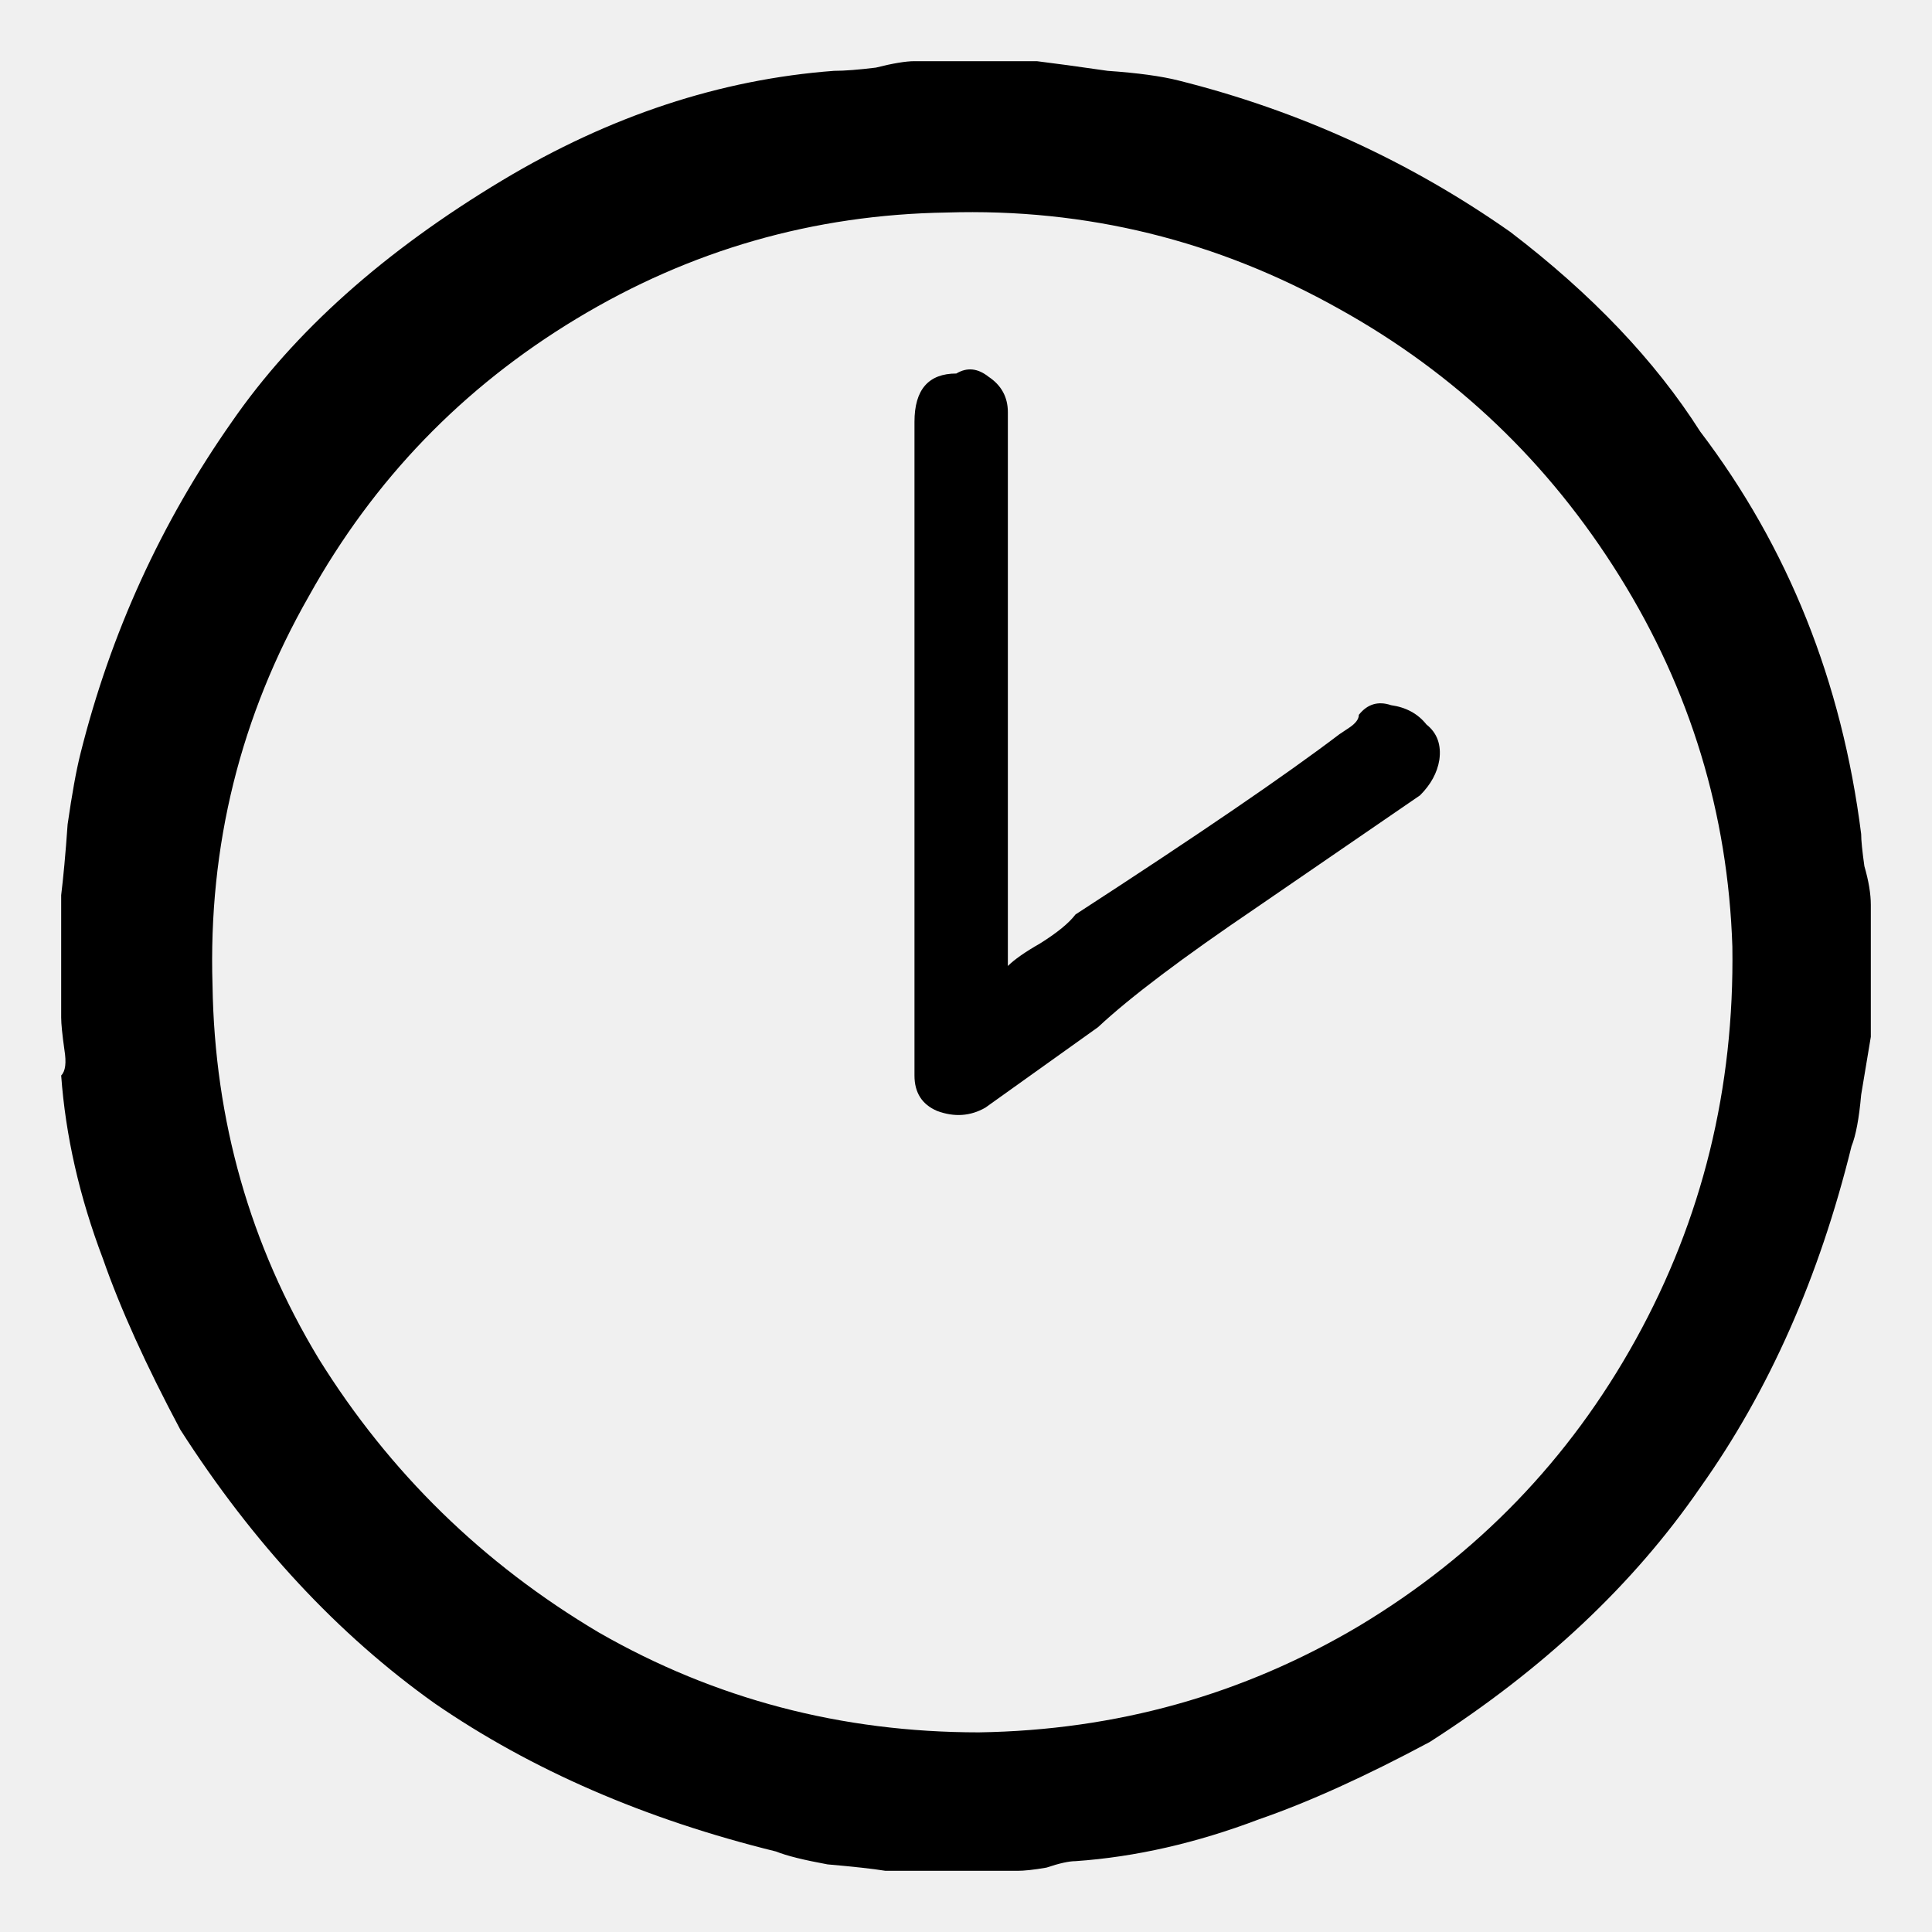
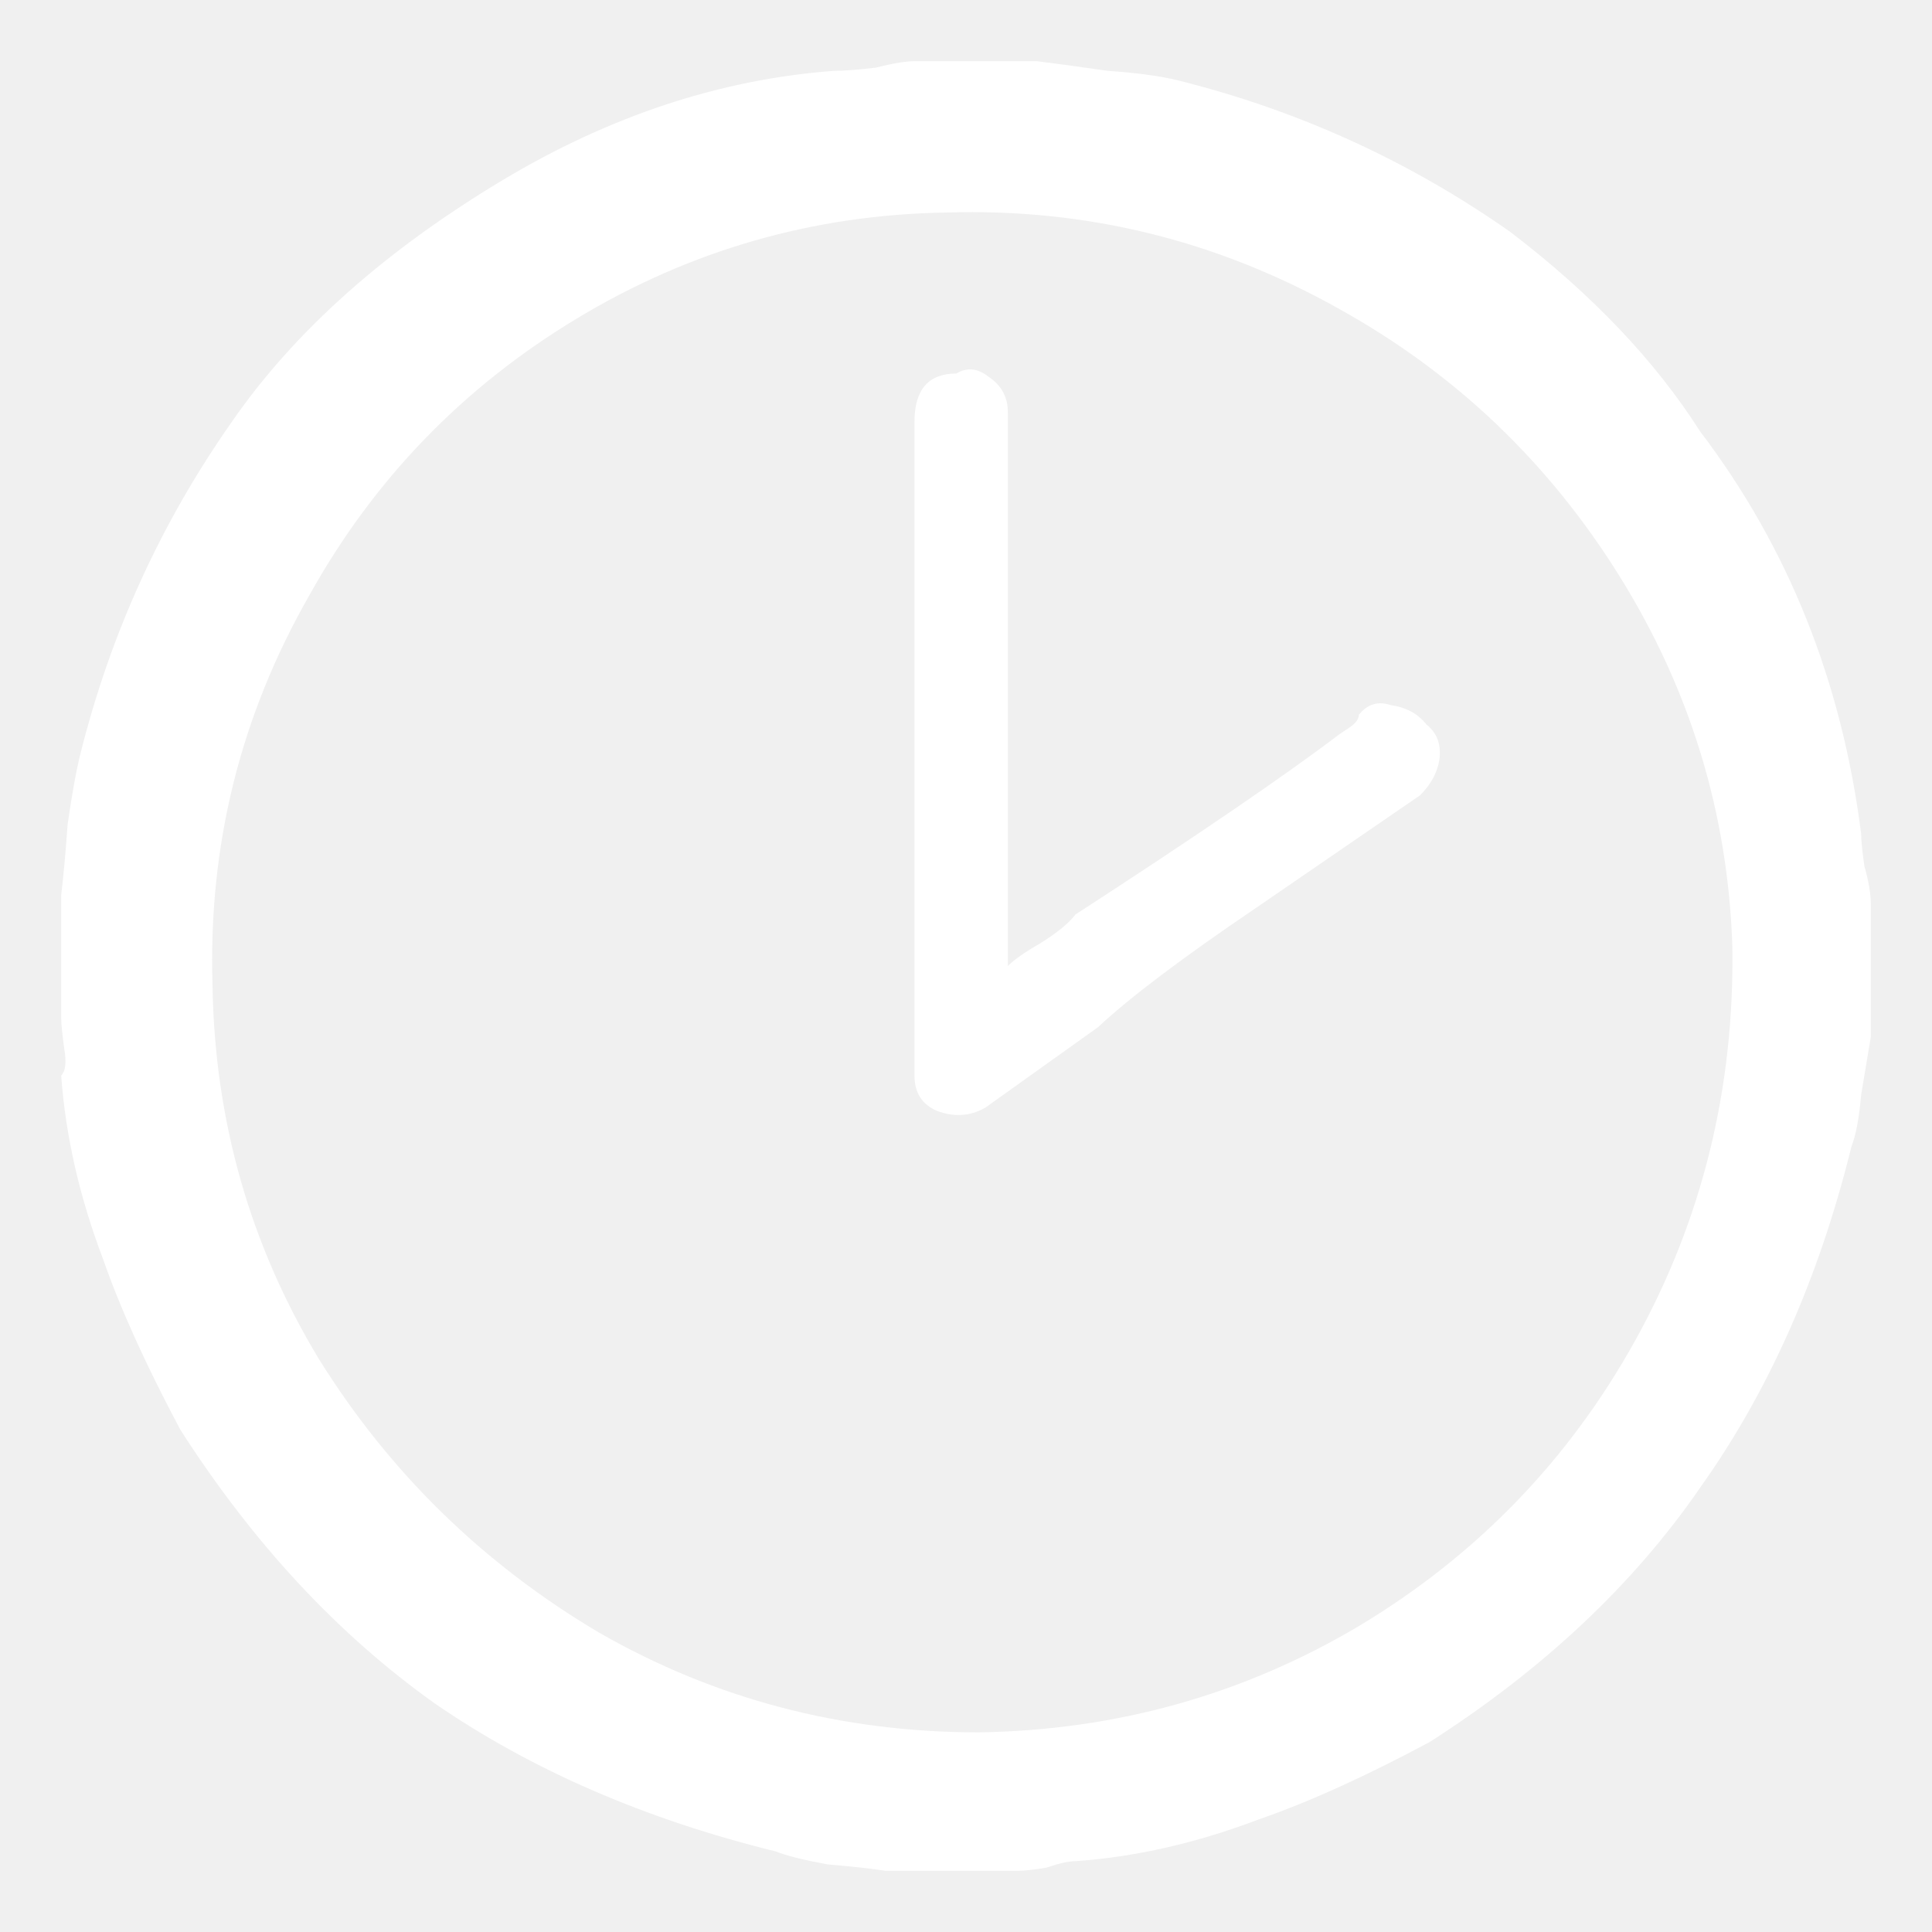
<svg xmlns="http://www.w3.org/2000/svg" width="12" height="12" viewBox="0 0 12 12" fill="none">
-   <path d="M5.68 0.38H6.44C6.547 0.393 6.693 0.413 6.88 0.44C7.067 0.453 7.213 0.473 7.32 0.5C8.067 0.687 8.753 1 9.38 1.44C9.887 1.827 10.28 2.24 10.56 2.68C11.107 3.4 11.44 4.233 11.56 5.18C11.56 5.22 11.567 5.287 11.58 5.38C11.607 5.473 11.62 5.553 11.62 5.62V6.44C11.607 6.52 11.587 6.64 11.56 6.8C11.547 6.947 11.527 7.053 11.5 7.12C11.3 7.933 10.987 8.64 10.56 9.24C10.147 9.84 9.587 10.367 8.88 10.82C8.48 11.034 8.127 11.194 7.82 11.3C7.433 11.447 7.053 11.534 6.68 11.56C6.64 11.56 6.58 11.573 6.5 11.6C6.42 11.614 6.36 11.62 6.32 11.62H5.5C5.42 11.607 5.3 11.594 5.14 11.58C4.993 11.553 4.887 11.527 4.82 11.5C4.007 11.3 3.3 10.993 2.7 10.58C2.1 10.153 1.573 9.587 1.12 8.88C0.907 8.48 0.747 8.127 0.64 7.82C0.493 7.433 0.407 7.053 0.38 6.68C0.407 6.653 0.413 6.6 0.4 6.52C0.387 6.427 0.38 6.36 0.38 6.32V5.56C0.393 5.453 0.407 5.307 0.42 5.12C0.447 4.933 0.473 4.787 0.5 4.68C0.687 3.933 1 3.247 1.44 2.62C1.827 2.06 2.387 1.56 3.12 1.12C3.787 0.72 4.473 0.493 5.18 0.44C5.247 0.44 5.333 0.433 5.44 0.42C5.547 0.393 5.627 0.38 5.68 0.38ZM1.32 6.12C1.333 6.96 1.553 7.733 1.98 8.44C2.42 9.147 3 9.713 3.72 10.14C4.44 10.553 5.227 10.76 6.08 10.76C6.933 10.747 7.72 10.527 8.44 10.1C9.173 9.66 9.747 9.067 10.16 8.32C10.573 7.573 10.773 6.76 10.76 5.88C10.733 5.053 10.5 4.287 10.06 3.58C9.62 2.873 9.04 2.32 8.32 1.92C7.56 1.493 6.747 1.293 5.88 1.32C5.053 1.333 4.287 1.553 3.58 1.98C2.873 2.407 2.32 2.98 1.92 3.7C1.493 4.447 1.293 5.253 1.32 6.12ZM6.26 6C6.3 5.96 6.367 5.913 6.46 5.86C6.567 5.793 6.64 5.733 6.68 5.68C7.44 5.187 7.987 4.813 8.32 4.56L8.38 4.52C8.42 4.493 8.44 4.467 8.44 4.44C8.493 4.373 8.56 4.353 8.64 4.38C8.733 4.393 8.807 4.433 8.86 4.5C8.927 4.553 8.953 4.627 8.94 4.72C8.927 4.8 8.887 4.873 8.82 4.94L7.8 5.64C7.347 5.947 7.02 6.193 6.82 6.38L6.12 6.88C6.027 6.933 5.927 6.94 5.82 6.9C5.727 6.86 5.68 6.787 5.68 6.68V2.62C5.68 2.42 5.767 2.32 5.94 2.32C6.007 2.28 6.073 2.287 6.14 2.34C6.22 2.393 6.26 2.467 6.26 2.56V6V5.98V6Z" fill="#000000" />
+   <path d="M5.68 0.38H6.44C6.547 0.393 6.693 0.413 6.88 0.44C7.067 0.453 7.213 0.473 7.32 0.5C8.067 0.687 8.753 1 9.38 1.44C9.887 1.827 10.28 2.24 10.56 2.68C11.107 3.4 11.44 4.233 11.56 5.18C11.56 5.22 11.567 5.287 11.58 5.38C11.607 5.473 11.62 5.553 11.62 5.62V6.44C11.607 6.52 11.587 6.64 11.56 6.8C11.547 6.947 11.527 7.053 11.5 7.12C11.3 7.933 10.987 8.64 10.56 9.24C10.147 9.84 9.587 10.367 8.88 10.82C8.48 11.034 8.127 11.194 7.82 11.3C7.433 11.447 7.053 11.534 6.68 11.56C6.64 11.56 6.58 11.573 6.5 11.6C6.42 11.614 6.36 11.62 6.32 11.62H5.5C5.42 11.607 5.3 11.594 5.14 11.58C4.993 11.553 4.887 11.527 4.82 11.5C4.007 11.3 3.3 10.993 2.7 10.58C2.1 10.153 1.573 9.587 1.12 8.88C0.907 8.48 0.747 8.127 0.64 7.82C0.493 7.433 0.407 7.053 0.38 6.68C0.407 6.653 0.413 6.6 0.4 6.52C0.387 6.427 0.38 6.36 0.38 6.32V5.56C0.393 5.453 0.407 5.307 0.42 5.12C0.447 4.933 0.473 4.787 0.5 4.68C0.687 3.933 1 3.247 1.44 2.62C1.827 2.06 2.387 1.56 3.12 1.12C3.787 0.72 4.473 0.493 5.18 0.44C5.247 0.44 5.333 0.433 5.44 0.42C5.547 0.393 5.627 0.38 5.68 0.38ZM1.32 6.12C1.333 6.96 1.553 7.733 1.98 8.44C2.42 9.147 3 9.713 3.72 10.14C4.44 10.553 5.227 10.76 6.08 10.76C6.933 10.747 7.72 10.527 8.44 10.1C9.173 9.66 9.747 9.067 10.16 8.32C10.573 7.573 10.773 6.76 10.76 5.88C10.733 5.053 10.5 4.287 10.06 3.58C9.62 2.873 9.04 2.32 8.32 1.92C7.56 1.493 6.747 1.293 5.88 1.32C5.053 1.333 4.287 1.553 3.58 1.98C2.873 2.407 2.32 2.98 1.92 3.7C1.493 4.447 1.293 5.253 1.32 6.12ZM6.26 6C6.3 5.96 6.367 5.913 6.46 5.86C6.567 5.793 6.64 5.733 6.68 5.68C7.44 5.187 7.987 4.813 8.32 4.56L8.38 4.52C8.42 4.493 8.44 4.467 8.44 4.44C8.493 4.373 8.56 4.353 8.64 4.38C8.733 4.393 8.807 4.433 8.86 4.5C8.927 4.553 8.953 4.627 8.94 4.72C8.927 4.8 8.887 4.873 8.82 4.94L7.8 5.64C7.347 5.947 7.02 6.193 6.82 6.38L6.12 6.88C6.027 6.933 5.927 6.94 5.82 6.9C5.727 6.86 5.68 6.787 5.68 6.68V2.62C5.68 2.42 5.767 2.32 5.94 2.32C6.007 2.28 6.073 2.287 6.14 2.34C6.22 2.393 6.26 2.467 6.26 2.56V6V5.98V6Z" fill="white" />
</svg>
